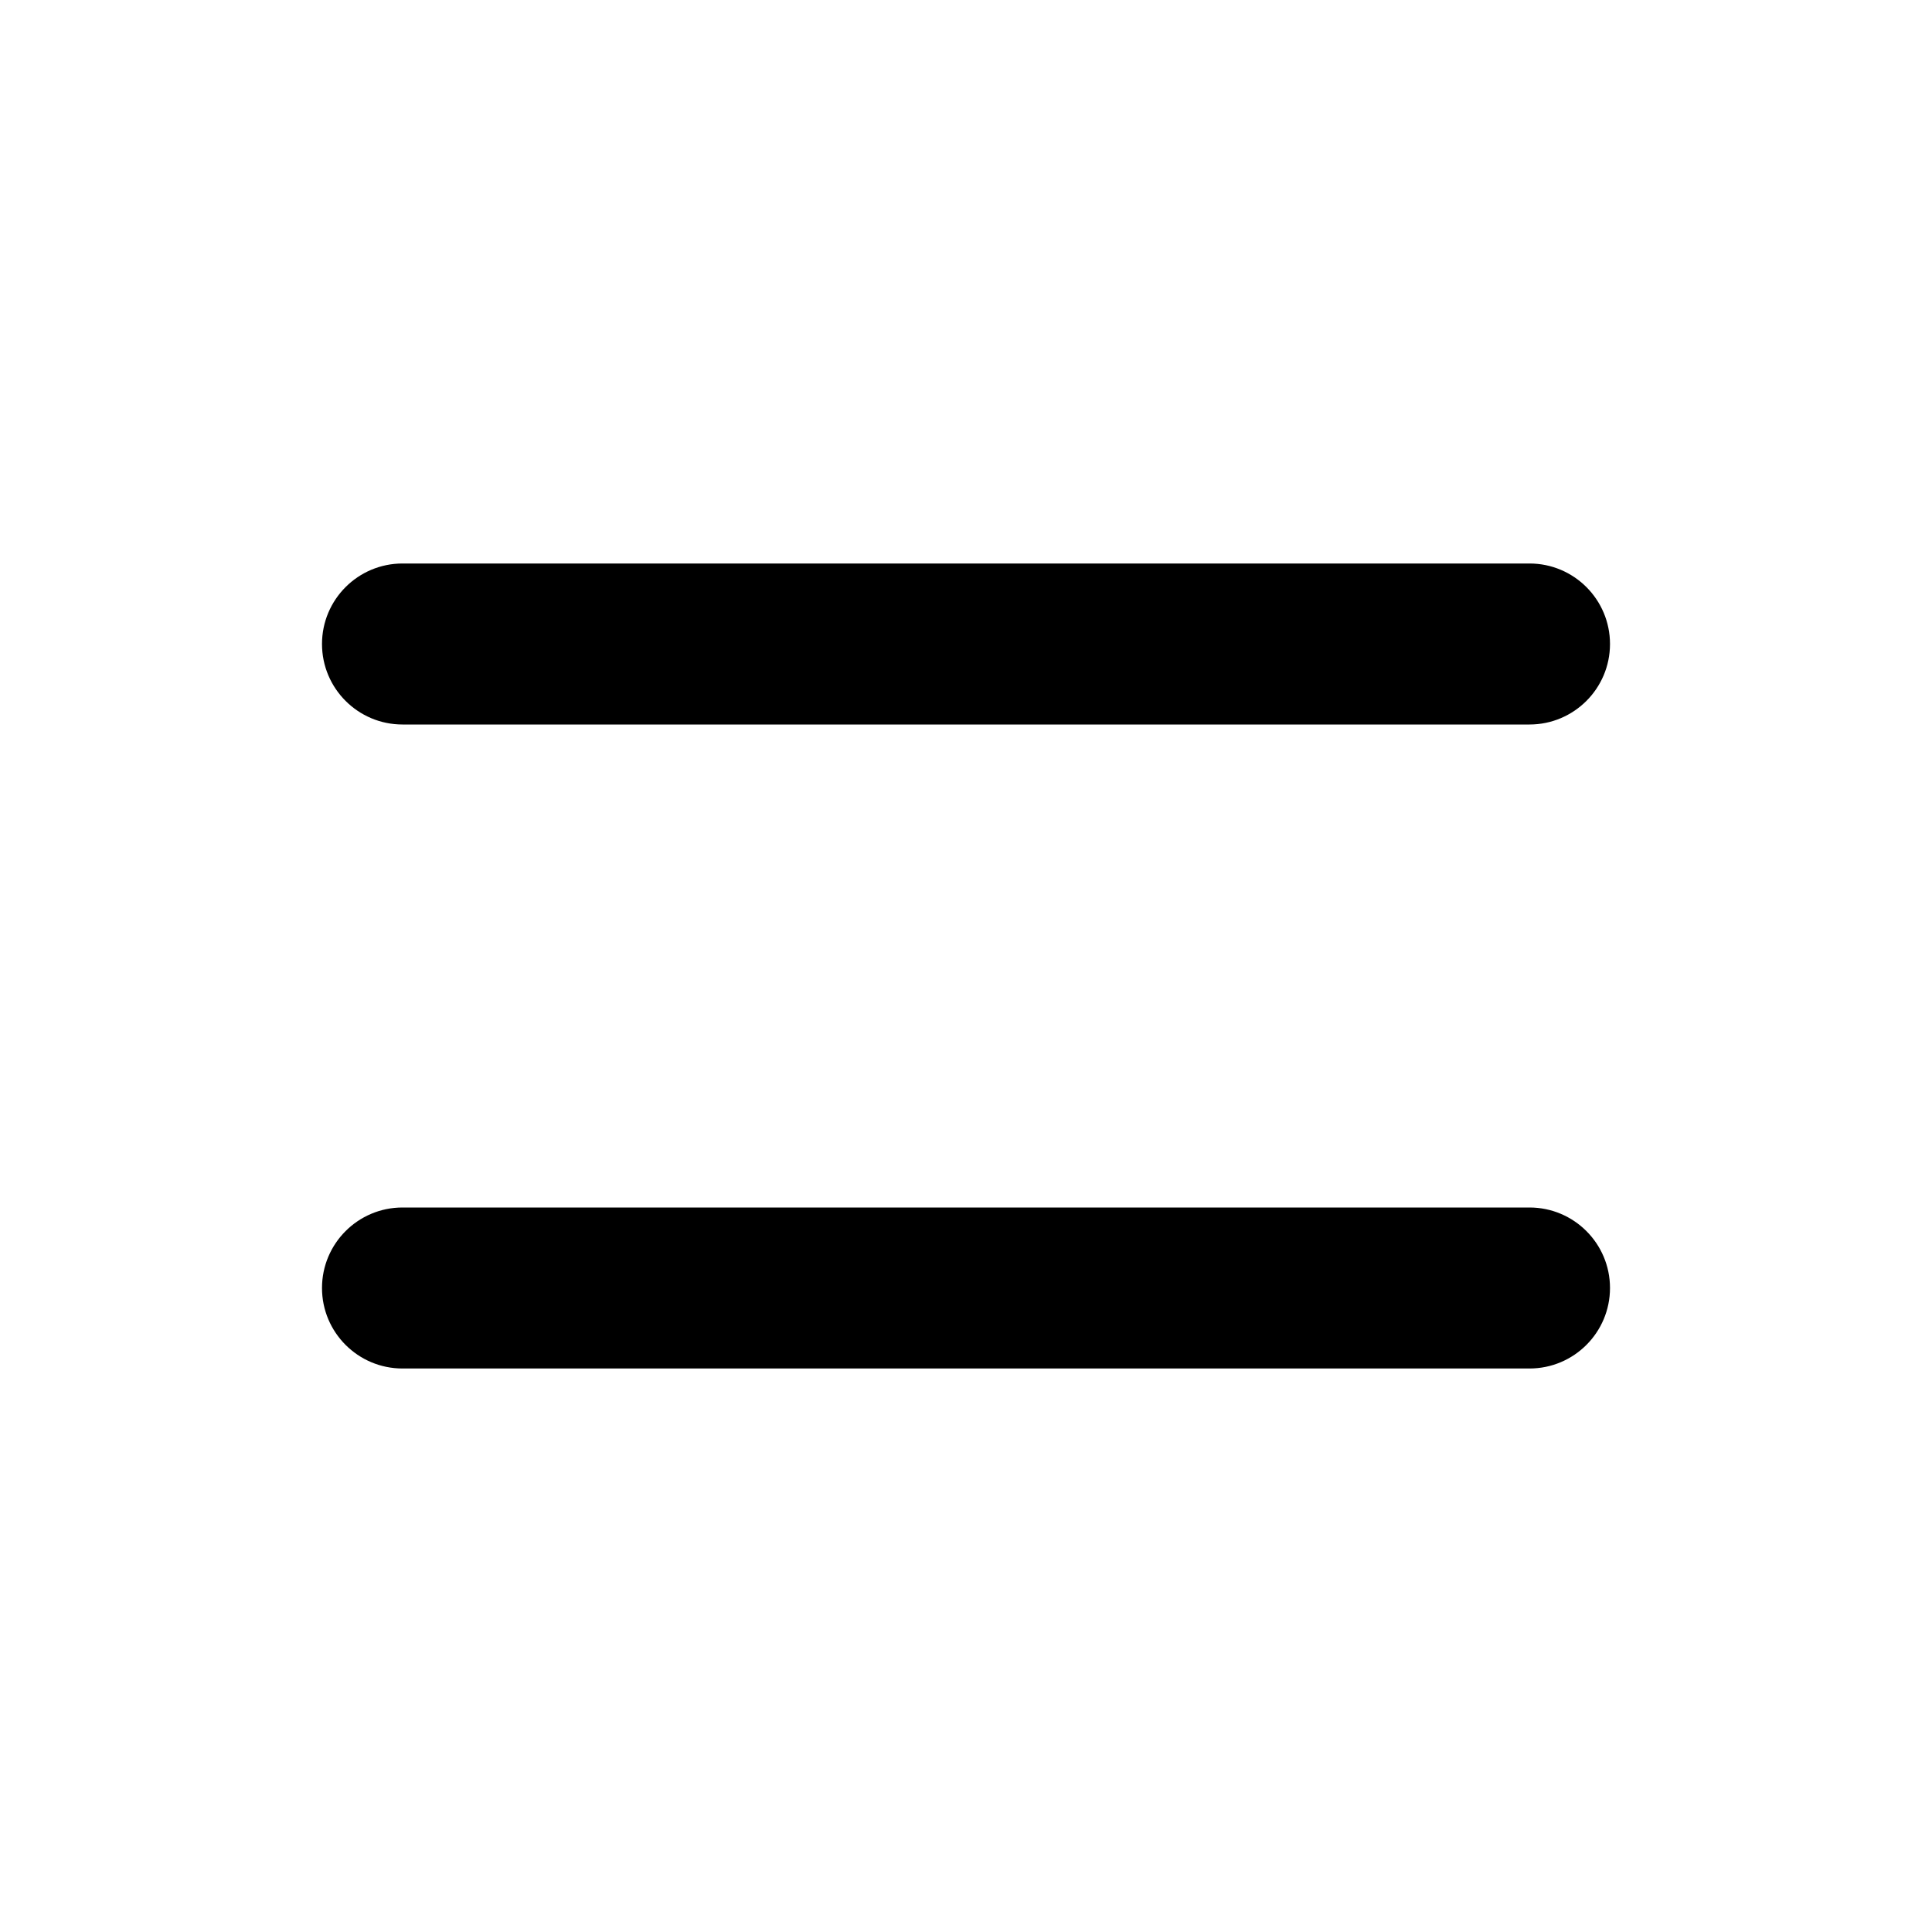
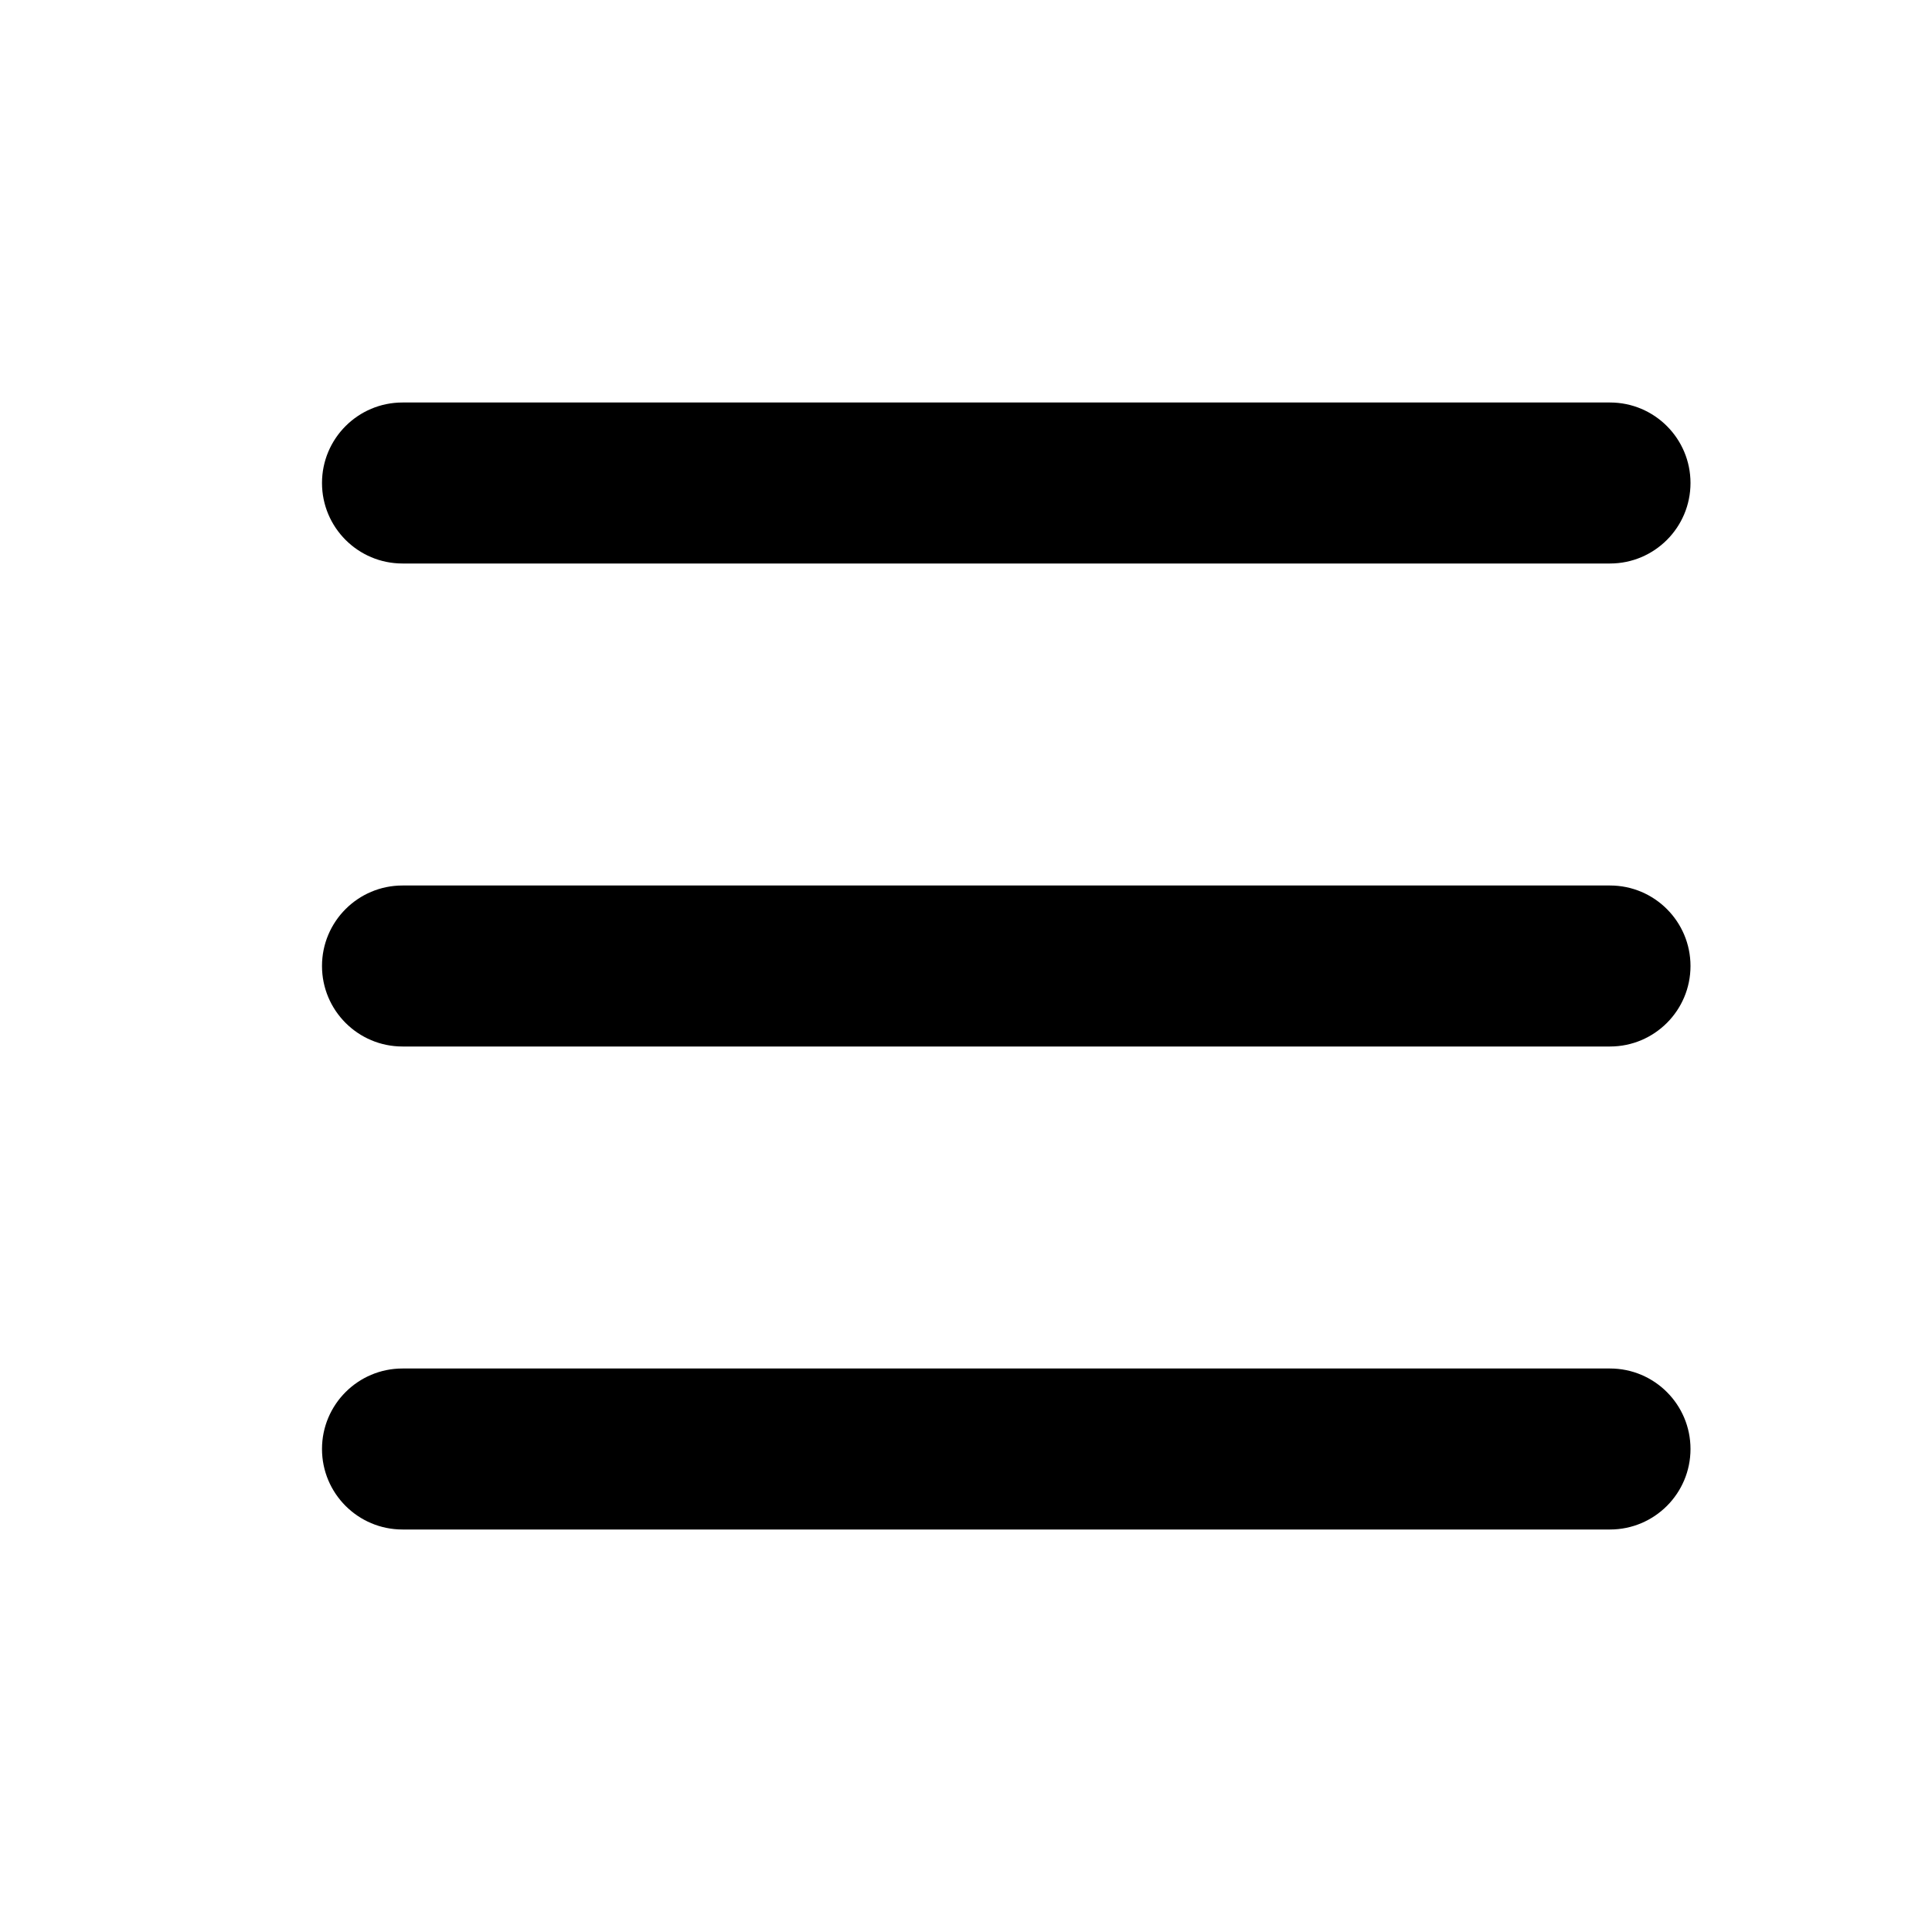
<svg xmlns="http://www.w3.org/2000/svg" width="1.5em" height="1.5em" viewBox="0 0 24 24" fill="none">
-   <path fill-rule="evenodd" clip-rule="evenodd" d="M4 16C4 15.448 4.448 15 5 15H19C19.552 15 20 15.448 20 16C20 16.552 19.552 17 19 17H5C4.448 17 4 16.552 4 16Z" fill="currentColor" />
-   <path fill-rule="evenodd" clip-rule="evenodd" d="M4 8C4 7.448 4.448 7 5 7H19C19.552 7 20 7.448 20 8C20 8.552 19.552 9 19 9H5C4.448 9 4 8.552 4 8Z" fill="currentColor" />
+   <path fill-rule="evenodd" clip-rule="evenodd" d="M4 6C4 5.448 4.448 5 5 5H20C20.552 5 21 5.448 21 6C21 6.552 20.552 7 20 7H5C4.448 7 4 6.552 4 6Z" fill="currentColor" />
+   <path fill-rule="evenodd" clip-rule="evenodd" d="M4 12C4 11.448 4.448 11 5 11H20C20.552 11 21 11.448 21 12C21 12.552 20.552 13 20 13H5C4.448 13 4 12.552 4 12Z" fill="currentColor" />
+   <path fill-rule="evenodd" clip-rule="evenodd" d="M4 18C4 17.448 4.448 17 5 17H20C20.552 17 21 17.448 21 18C21 18.552 20.552 19 20 19H5C4.448 19 4 18.552 4 18Z" fill="currentColor" />
</svg>
